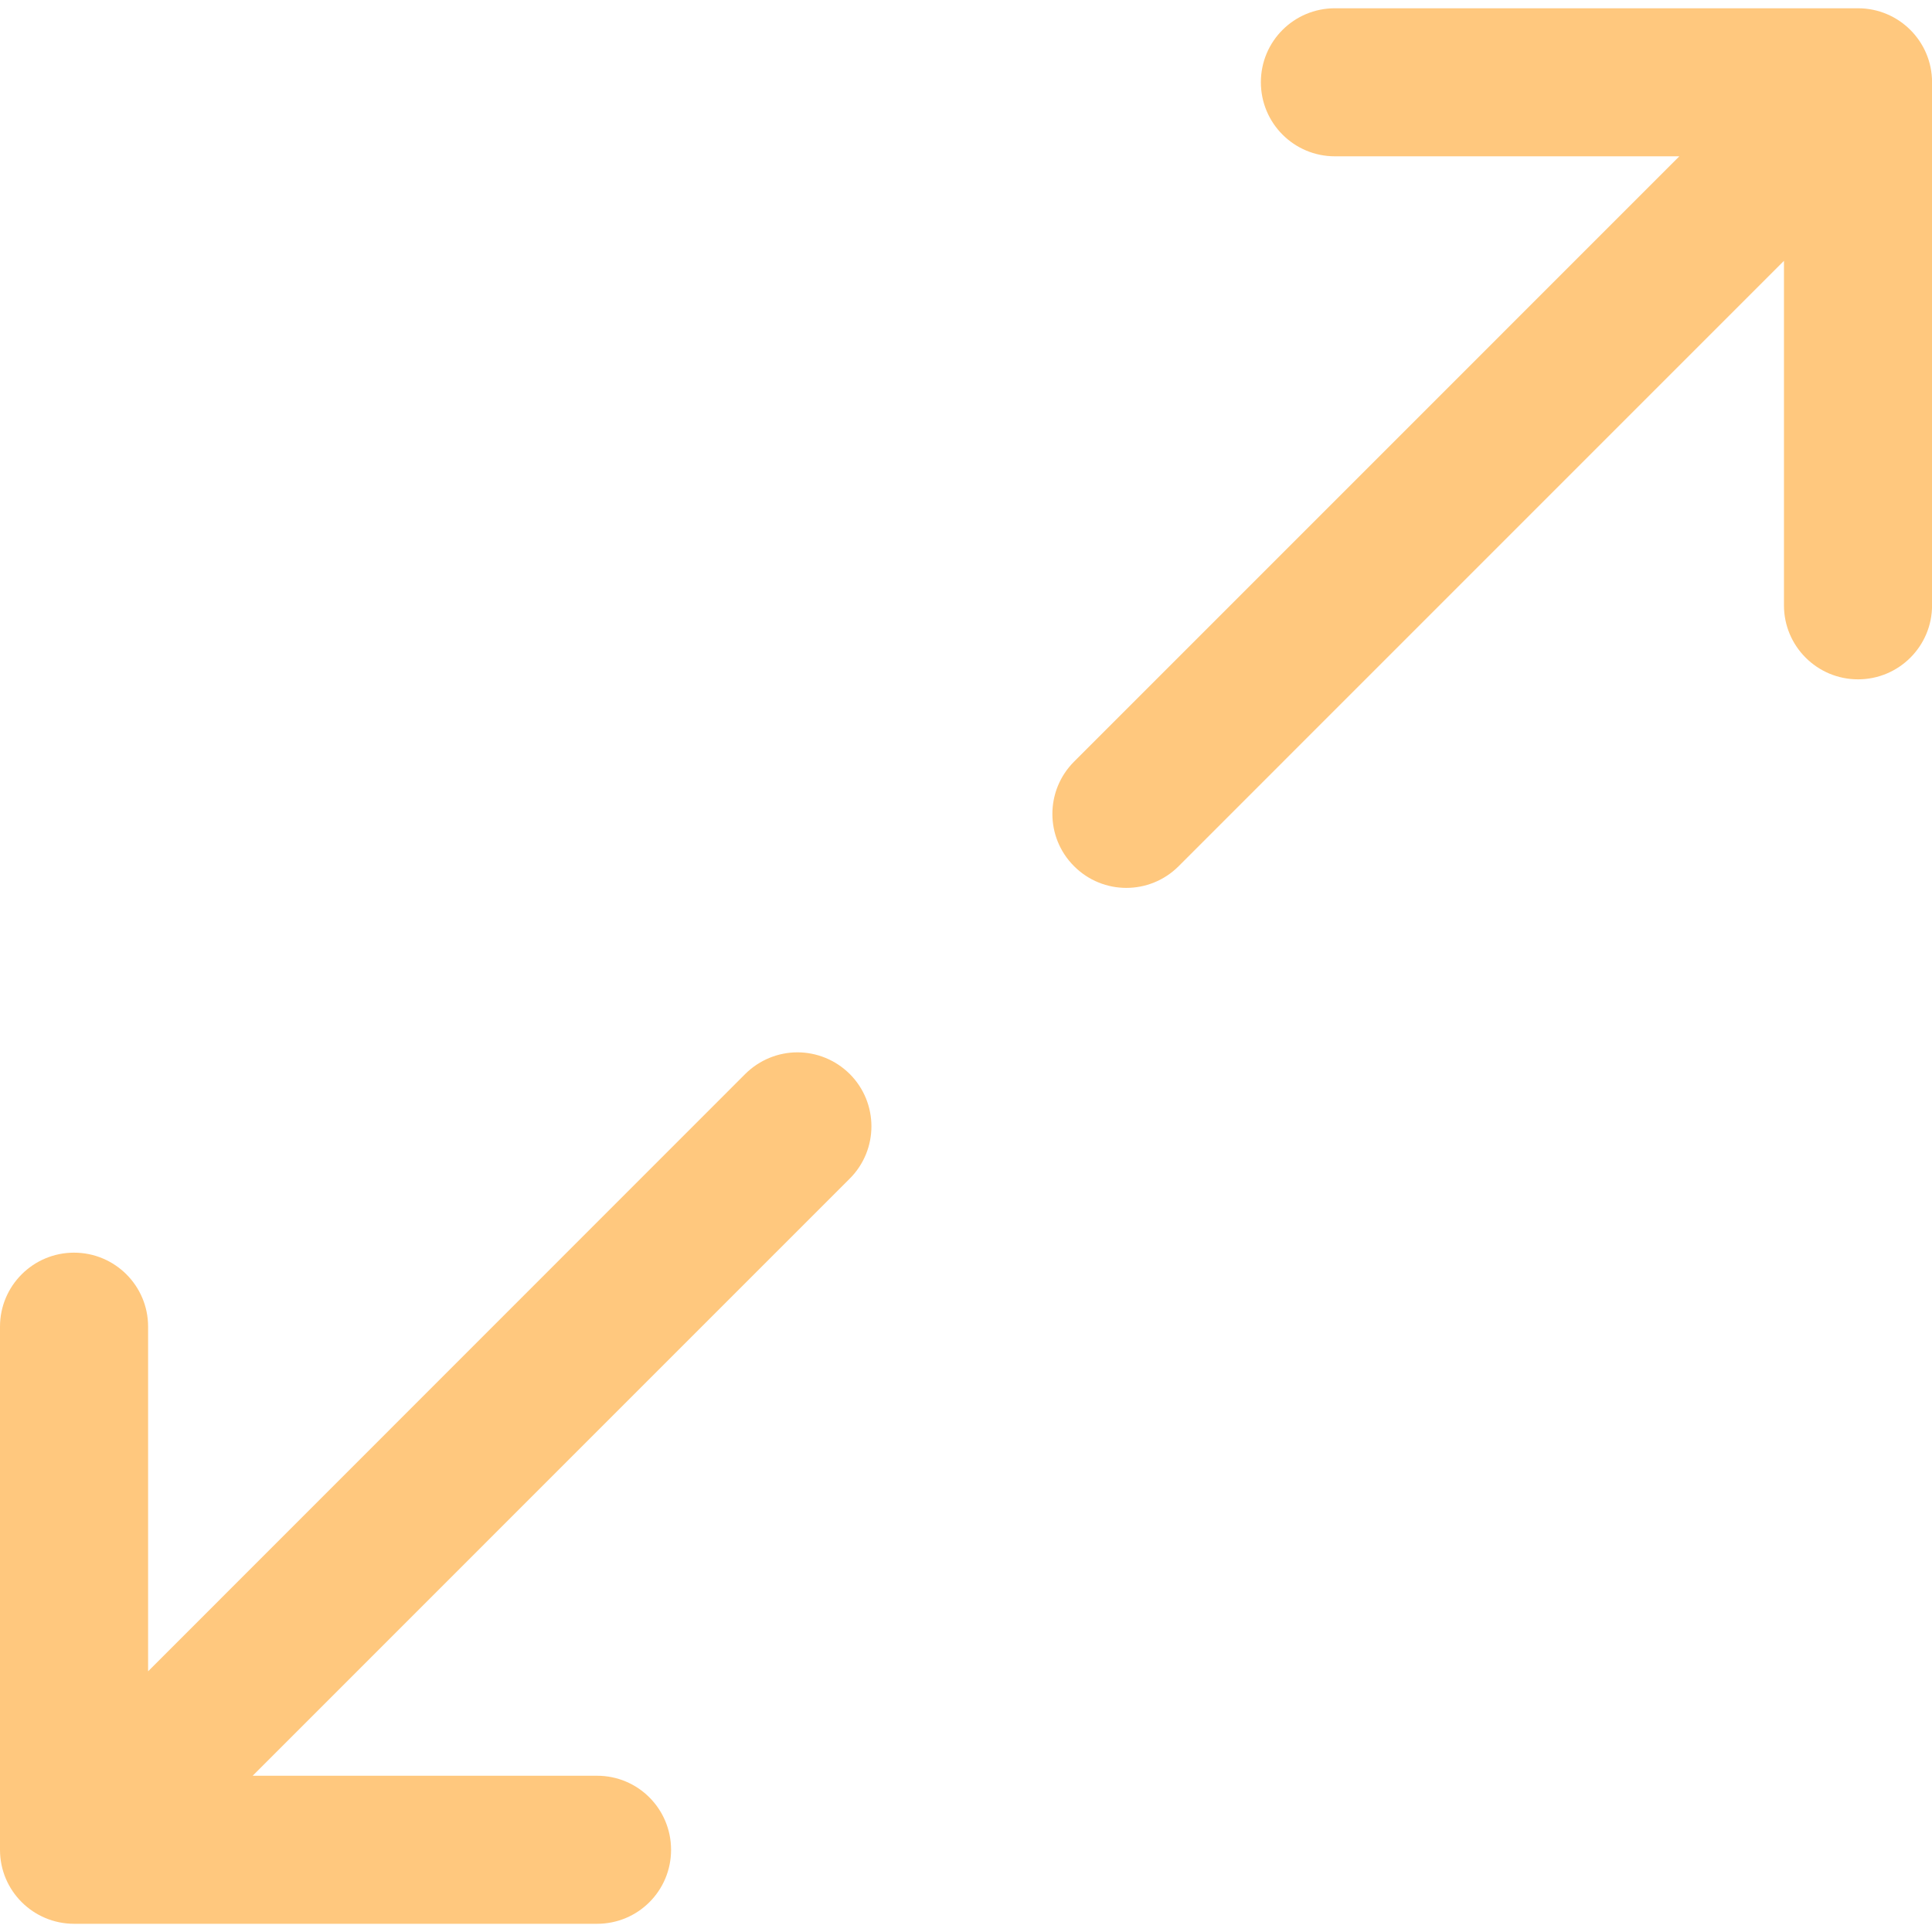
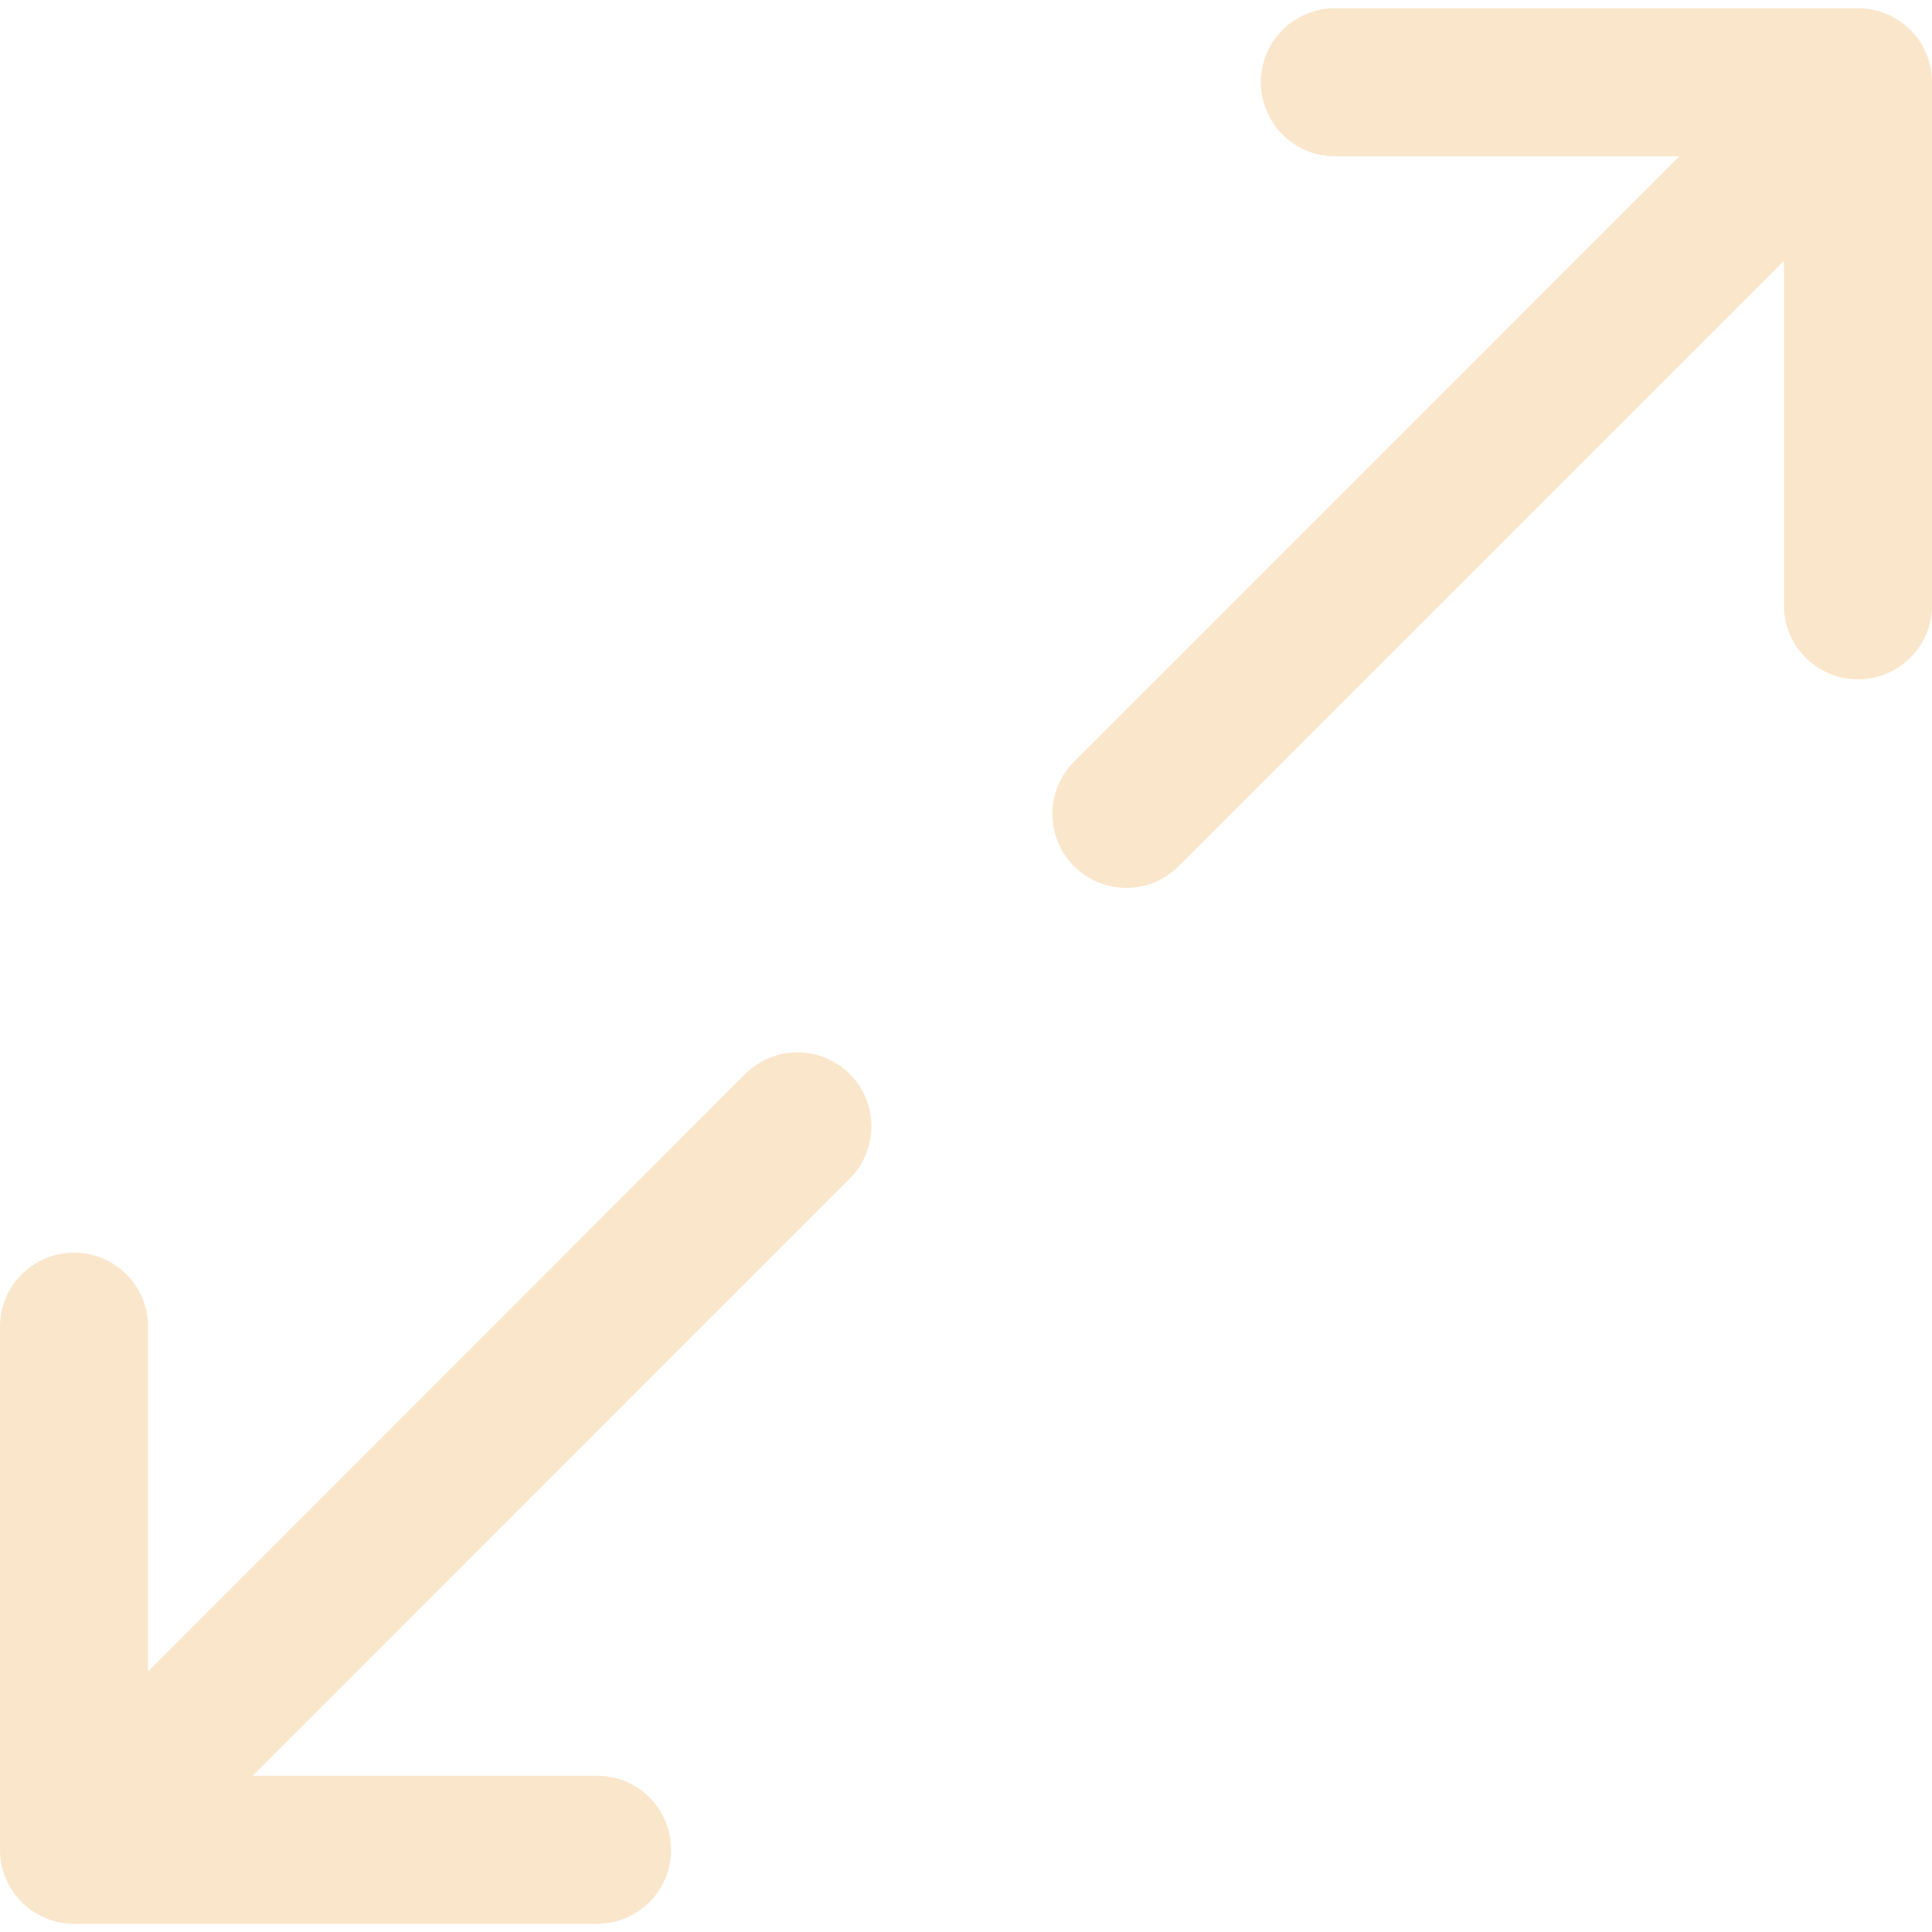
<svg xmlns="http://www.w3.org/2000/svg" enable-background="new 0 0 32 32" height="32px" id="Layer_1" version="1.0" viewBox="0 0 32 32" width="32px" xml:space="preserve">
-   <path fill="#FFC87E" d="M14.075,17.789c0.478,0.479,0.478,1.254,0,1.732l-9.89,9.891h5.705c0.678,0,1.225,0.549,1.225,1.227  s-0.547,1.225-1.225,1.225H1.226C0.549,31.863,0,31.316,0,30.639v-8.666c0-0.676,0.549-1.225,1.226-1.225  c0.678,0,1.227,0.549,1.227,1.225v5.709l9.89-9.893c0.239-0.238,0.553-0.359,0.865-0.359C13.521,17.43,13.835,17.551,14.075,17.789z   M30.774,0.137H22.11c-0.678,0-1.226,0.547-1.226,1.225s0.548,1.227,1.226,1.227h5.705L17.79,12.615  c-0.479,0.479-0.479,1.254,0,1.732c0.478,0.479,1.253,0.479,1.732,0L29.548,4.32v5.707c0,0.676,0.549,1.225,1.227,1.225  c0.677,0,1.226-0.549,1.226-1.225V1.361C32,0.684,31.451,0.137,30.774,0.137z" />
+   <path fill="#fae6cb" d="M14.075,17.789c0.478,0.479,0.478,1.254,0,1.732l-9.89,9.891h5.705c0.678,0,1.225,0.549,1.225,1.227  s-0.547,1.225-1.225,1.225H1.226C0.549,31.863,0,31.316,0,30.639v-8.666c0-0.676,0.549-1.225,1.226-1.225  c0.678,0,1.227,0.549,1.227,1.225v5.709l9.89-9.893c0.239-0.238,0.553-0.359,0.865-0.359C13.521,17.43,13.835,17.551,14.075,17.789z   M30.774,0.137H22.11c-0.678,0-1.226,0.547-1.226,1.225s0.548,1.227,1.226,1.227h5.705L17.79,12.615  c-0.479,0.479-0.479,1.254,0,1.732c0.478,0.479,1.253,0.479,1.732,0L29.548,4.32v5.707c0,0.676,0.549,1.225,1.227,1.225  c0.677,0,1.226-0.549,1.226-1.225V1.361C32,0.684,31.451,0.137,30.774,0.137z" />
</svg>
